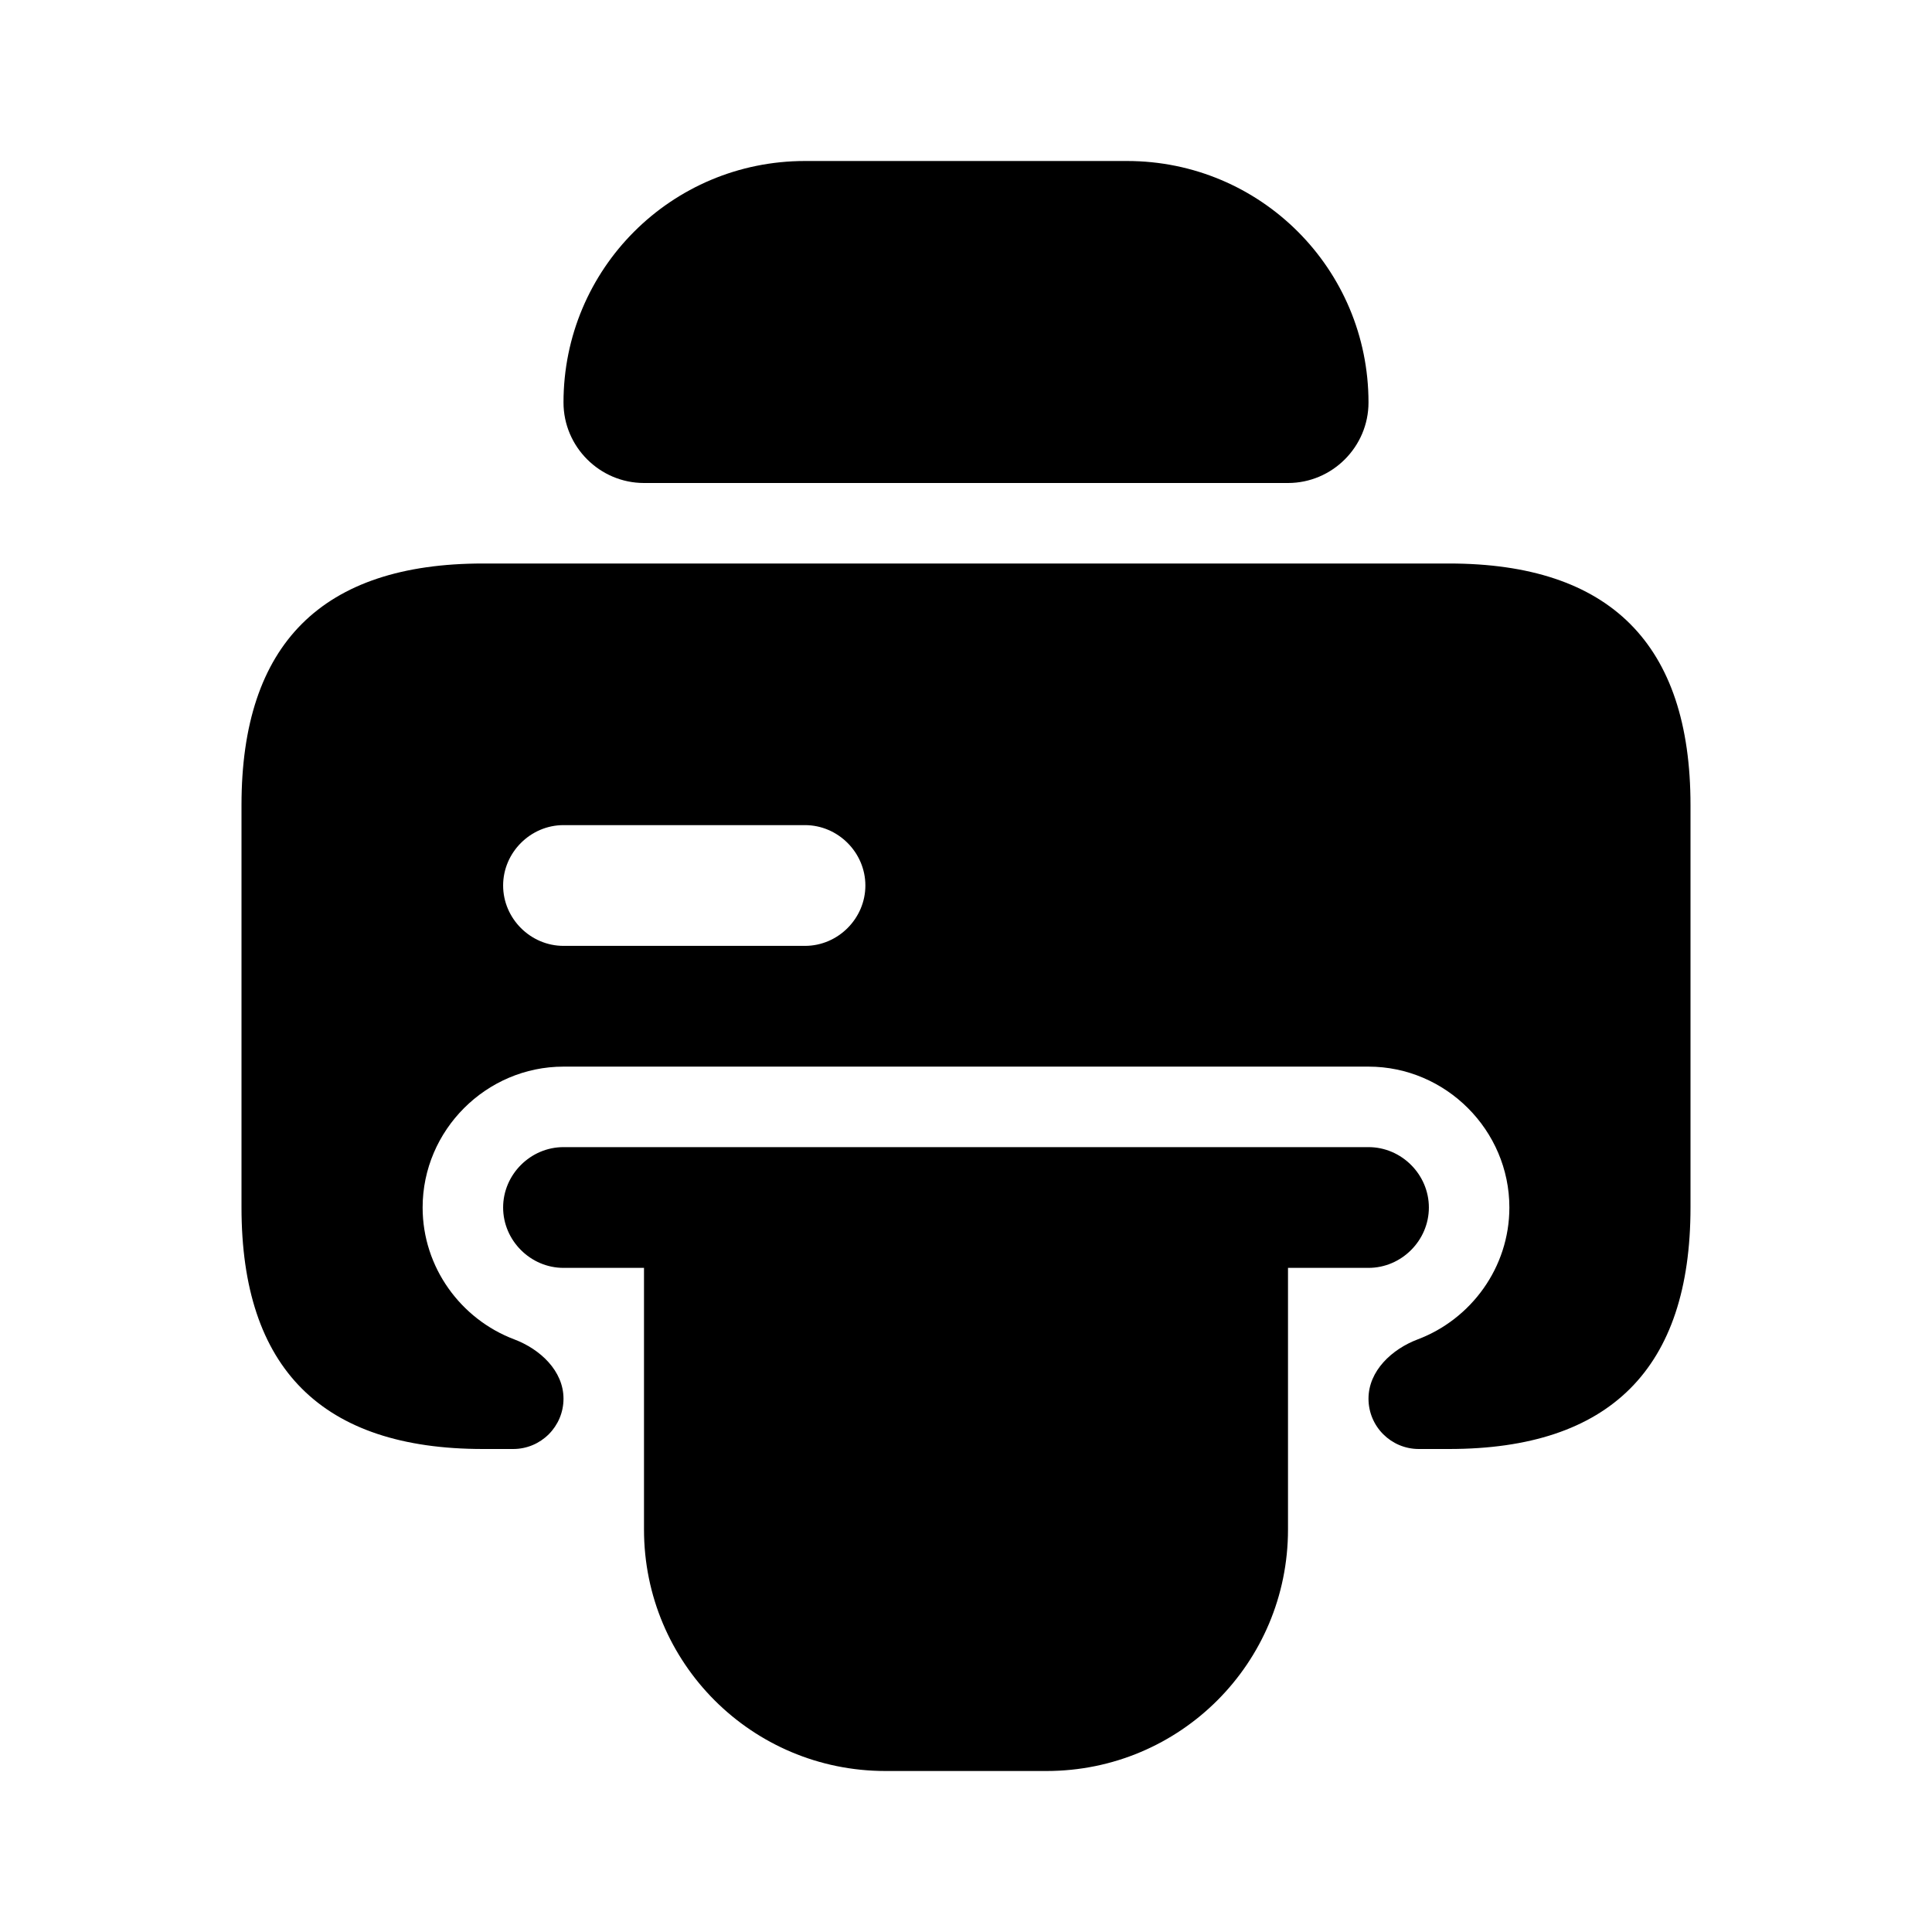
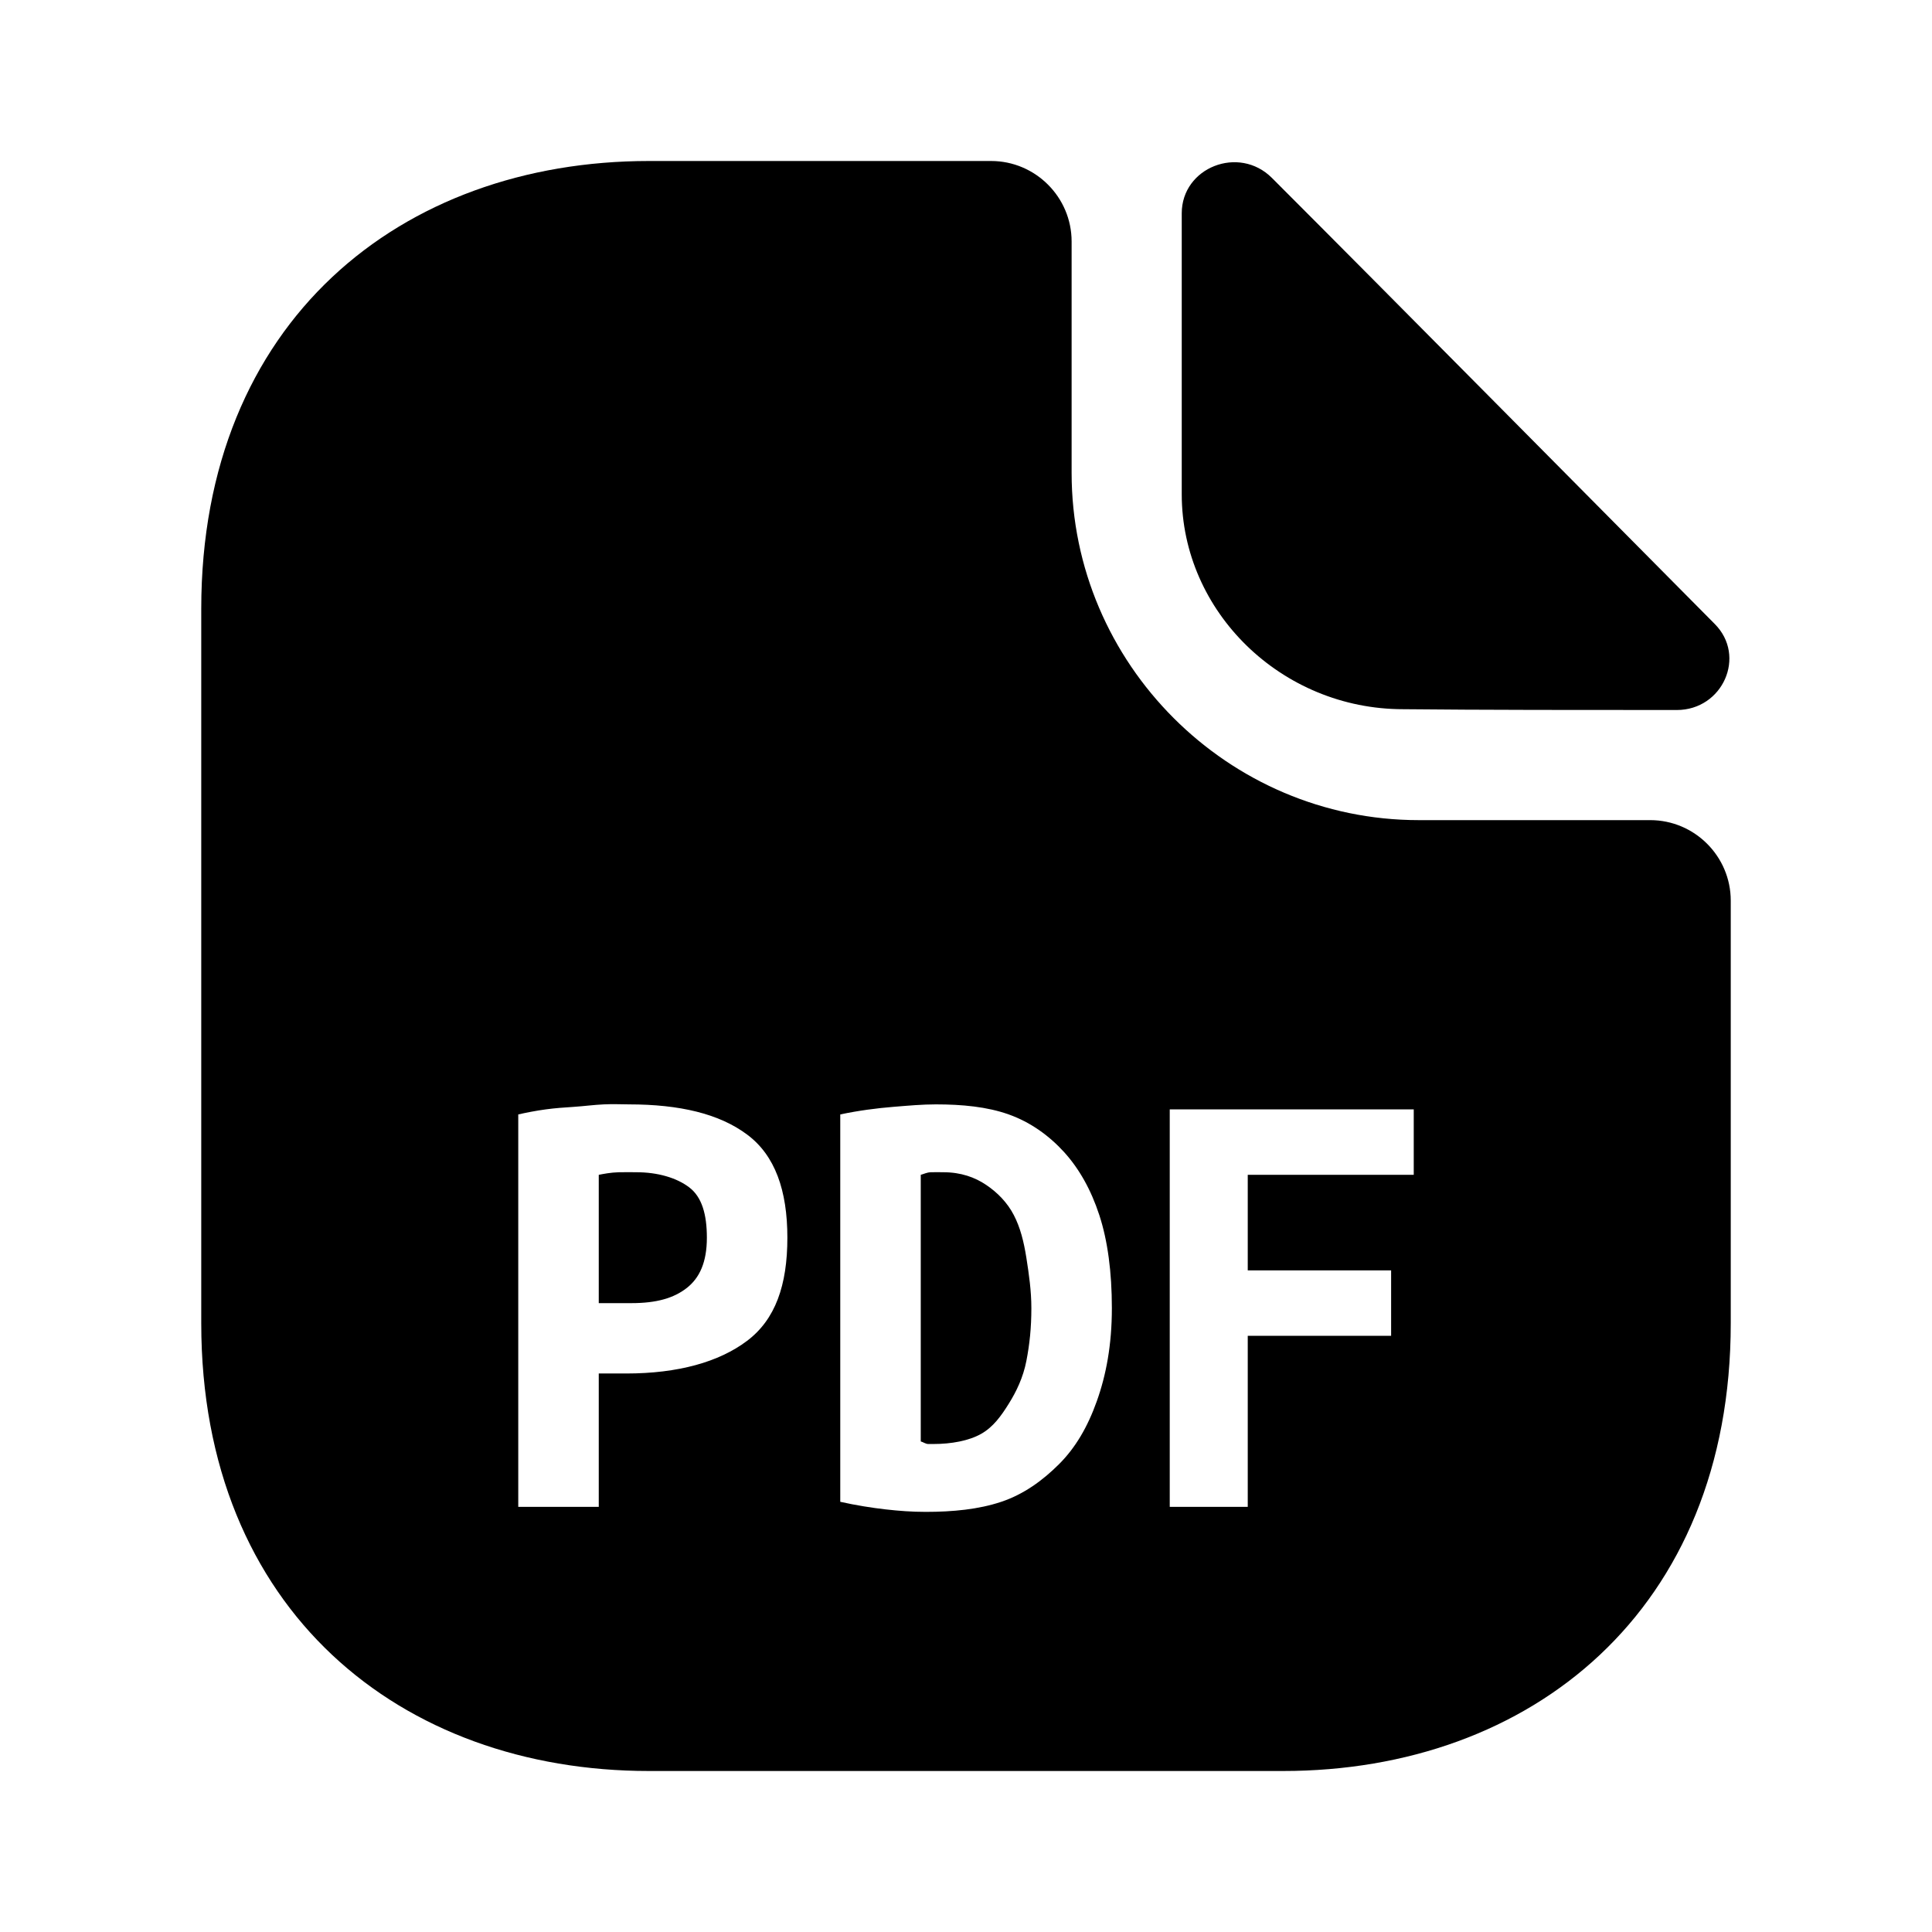
- <svg xmlns="http://www.w3.org/2000/svg" width="24" height="24" viewBox="0 0 24 24" fill="none">
-   <path d="M7 5C7 3.34 8.34 2 10 2H14C15.66 2 17 3.34 17 5C17 5.55 16.55 6 16 6H8C7.45 6 7 5.55 7 5Z" fill="currentColor" />
-   <path d="M17.75 15C17.75 15.41 17.41 15.75 17 15.75H16V19C16 20.66 14.66 22 13 22H11C9.34 22 8 20.66 8 19V15.75H7C6.59 15.75 6.25 15.41 6.25 15C6.25 14.59 6.59 14.25 7 14.25H17C17.41 14.25 17.75 14.59 17.75 15Z" fill="currentColor" />
-   <path d="M18 7H6C4 7 3 8 3 10V15C3 17 4 18 6 18H6.375C6.72 18 7 17.72 7 17.375C7 17.03 6.711 16.76 6.388 16.638C5.726 16.388 5.25 15.745 5.25 15C5.25 14.04 6.04 13.25 7 13.25H17C17.96 13.25 18.75 14.04 18.75 15C18.75 15.745 18.274 16.388 17.612 16.638C17.289 16.76 17 17.03 17 17.375C17 17.72 17.28 18 17.625 18H18C20 18 21 17 21 15V10C21 8 20 7 18 7ZM10 11.75H7C6.59 11.75 6.25 11.41 6.25 11C6.25 10.59 6.59 10.25 7 10.25H10C10.41 10.25 10.75 10.59 10.75 11C10.75 11.41 10.41 11.75 10 11.75Z" fill="currentColor" />
+ <svg xmlns="http://www.w3.org/2000/svg" height="100%" stroke-miterlimit="10" style="fill-rule:nonzero;clip-rule:evenodd;stroke-linecap:round;stroke-linejoin:round;" version="1.1" viewBox="0 0 24 24" width="100%" xml:space="preserve">
+   <defs />
+   <g id="Untitled">
+     <path d="M15.8 2.21C15.39 1.8 14.68 2.08 14.68 2.65L14.68 6.14C14.68 7.6 15.92 8.81 17.43 8.81C18.38 8.82 19.7 8.82 20.83 8.82C21.4 8.82 21.7 8.15 21.3 7.75C19.86 6.3 17.28 3.69 15.8 2.21Z" fill="currentColor" fill-rule="nonzero" opacity="1" stroke="none" />
+     <path d="M8.062 2C4.982 2 2.5 3.993 2.5 7.562L2.5 16.438C2.5 20.008 4.982 22 8.062 22L15.938 22C19.017 22 21.5 20.008 21.5 16.438L21.5 11.188C21.5 10.637 21.05 10.188 20.5 10.188L17.625 10.188C15.255 10.188 13.312 8.245 13.312 5.875L13.312 3C13.312 2.45 12.863 2 12.312 2L8.062 2ZM7.5 13.719C7.617 13.713 7.722 13.719 7.812 13.719C8.442 13.719 8.935 13.835 9.281 14.094C9.628 14.352 9.781 14.788 9.781 15.375C9.781 15.967 9.631 16.392 9.281 16.656C8.932 16.92 8.421 17.062 7.781 17.062L7.438 17.062L7.438 18.719L6.438 18.719L6.438 13.844C6.534 13.822 6.661 13.797 6.781 13.781C6.901 13.765 7.002 13.758 7.125 13.75C7.248 13.742 7.383 13.724 7.5 13.719ZM11.625 13.719C11.95 13.719 12.262 13.748 12.531 13.844C12.801 13.94 13.032 14.107 13.219 14.312C13.405 14.518 13.552 14.776 13.656 15.094C13.76 15.411 13.812 15.802 13.812 16.25C13.812 16.709 13.74 17.084 13.625 17.406C13.51 17.729 13.359 17.985 13.156 18.188C12.954 18.39 12.717 18.563 12.438 18.656C12.158 18.75 11.836 18.781 11.5 18.781C11.324 18.781 11.168 18.769 11 18.75C10.832 18.731 10.63 18.699 10.438 18.656L10.438 13.844C10.662 13.796 10.896 13.766 11.094 13.75C11.291 13.734 11.454 13.719 11.625 13.719ZM14.531 13.781L17.562 13.781L17.562 14.594L15.5 14.594L15.5 15.781L17.281 15.781L17.281 16.594L15.5 16.594L15.5 18.719L14.531 18.719L14.531 13.781ZM7.688 14.562C7.583 14.565 7.496 14.583 7.438 14.594L7.438 16.188L7.844 16.188C8.158 16.188 8.371 16.125 8.531 16C8.691 15.875 8.781 15.679 8.781 15.375C8.781 15.087 8.72 14.87 8.562 14.75C8.405 14.63 8.168 14.562 7.906 14.562C7.848 14.562 7.792 14.56 7.688 14.562ZM11.562 14.562C11.509 14.565 11.48 14.583 11.438 14.594L11.438 17.906C11.464 17.912 11.499 17.938 11.531 17.938C11.563 17.938 11.567 17.938 11.594 17.938C11.818 17.938 12.036 17.898 12.188 17.812C12.339 17.727 12.438 17.587 12.531 17.438C12.625 17.288 12.71 17.112 12.75 16.906C12.79 16.701 12.812 16.495 12.812 16.25C12.812 16.037 12.782 15.828 12.75 15.625C12.718 15.422 12.674 15.248 12.594 15.094C12.514 14.939 12.389 14.812 12.25 14.719C12.111 14.625 11.937 14.562 11.719 14.562C11.676 14.562 11.616 14.56 11.562 14.562Z" fill="currentColor" fill-rule="nonzero" opacity="1" stroke="none" />
+   </g>
</svg>
